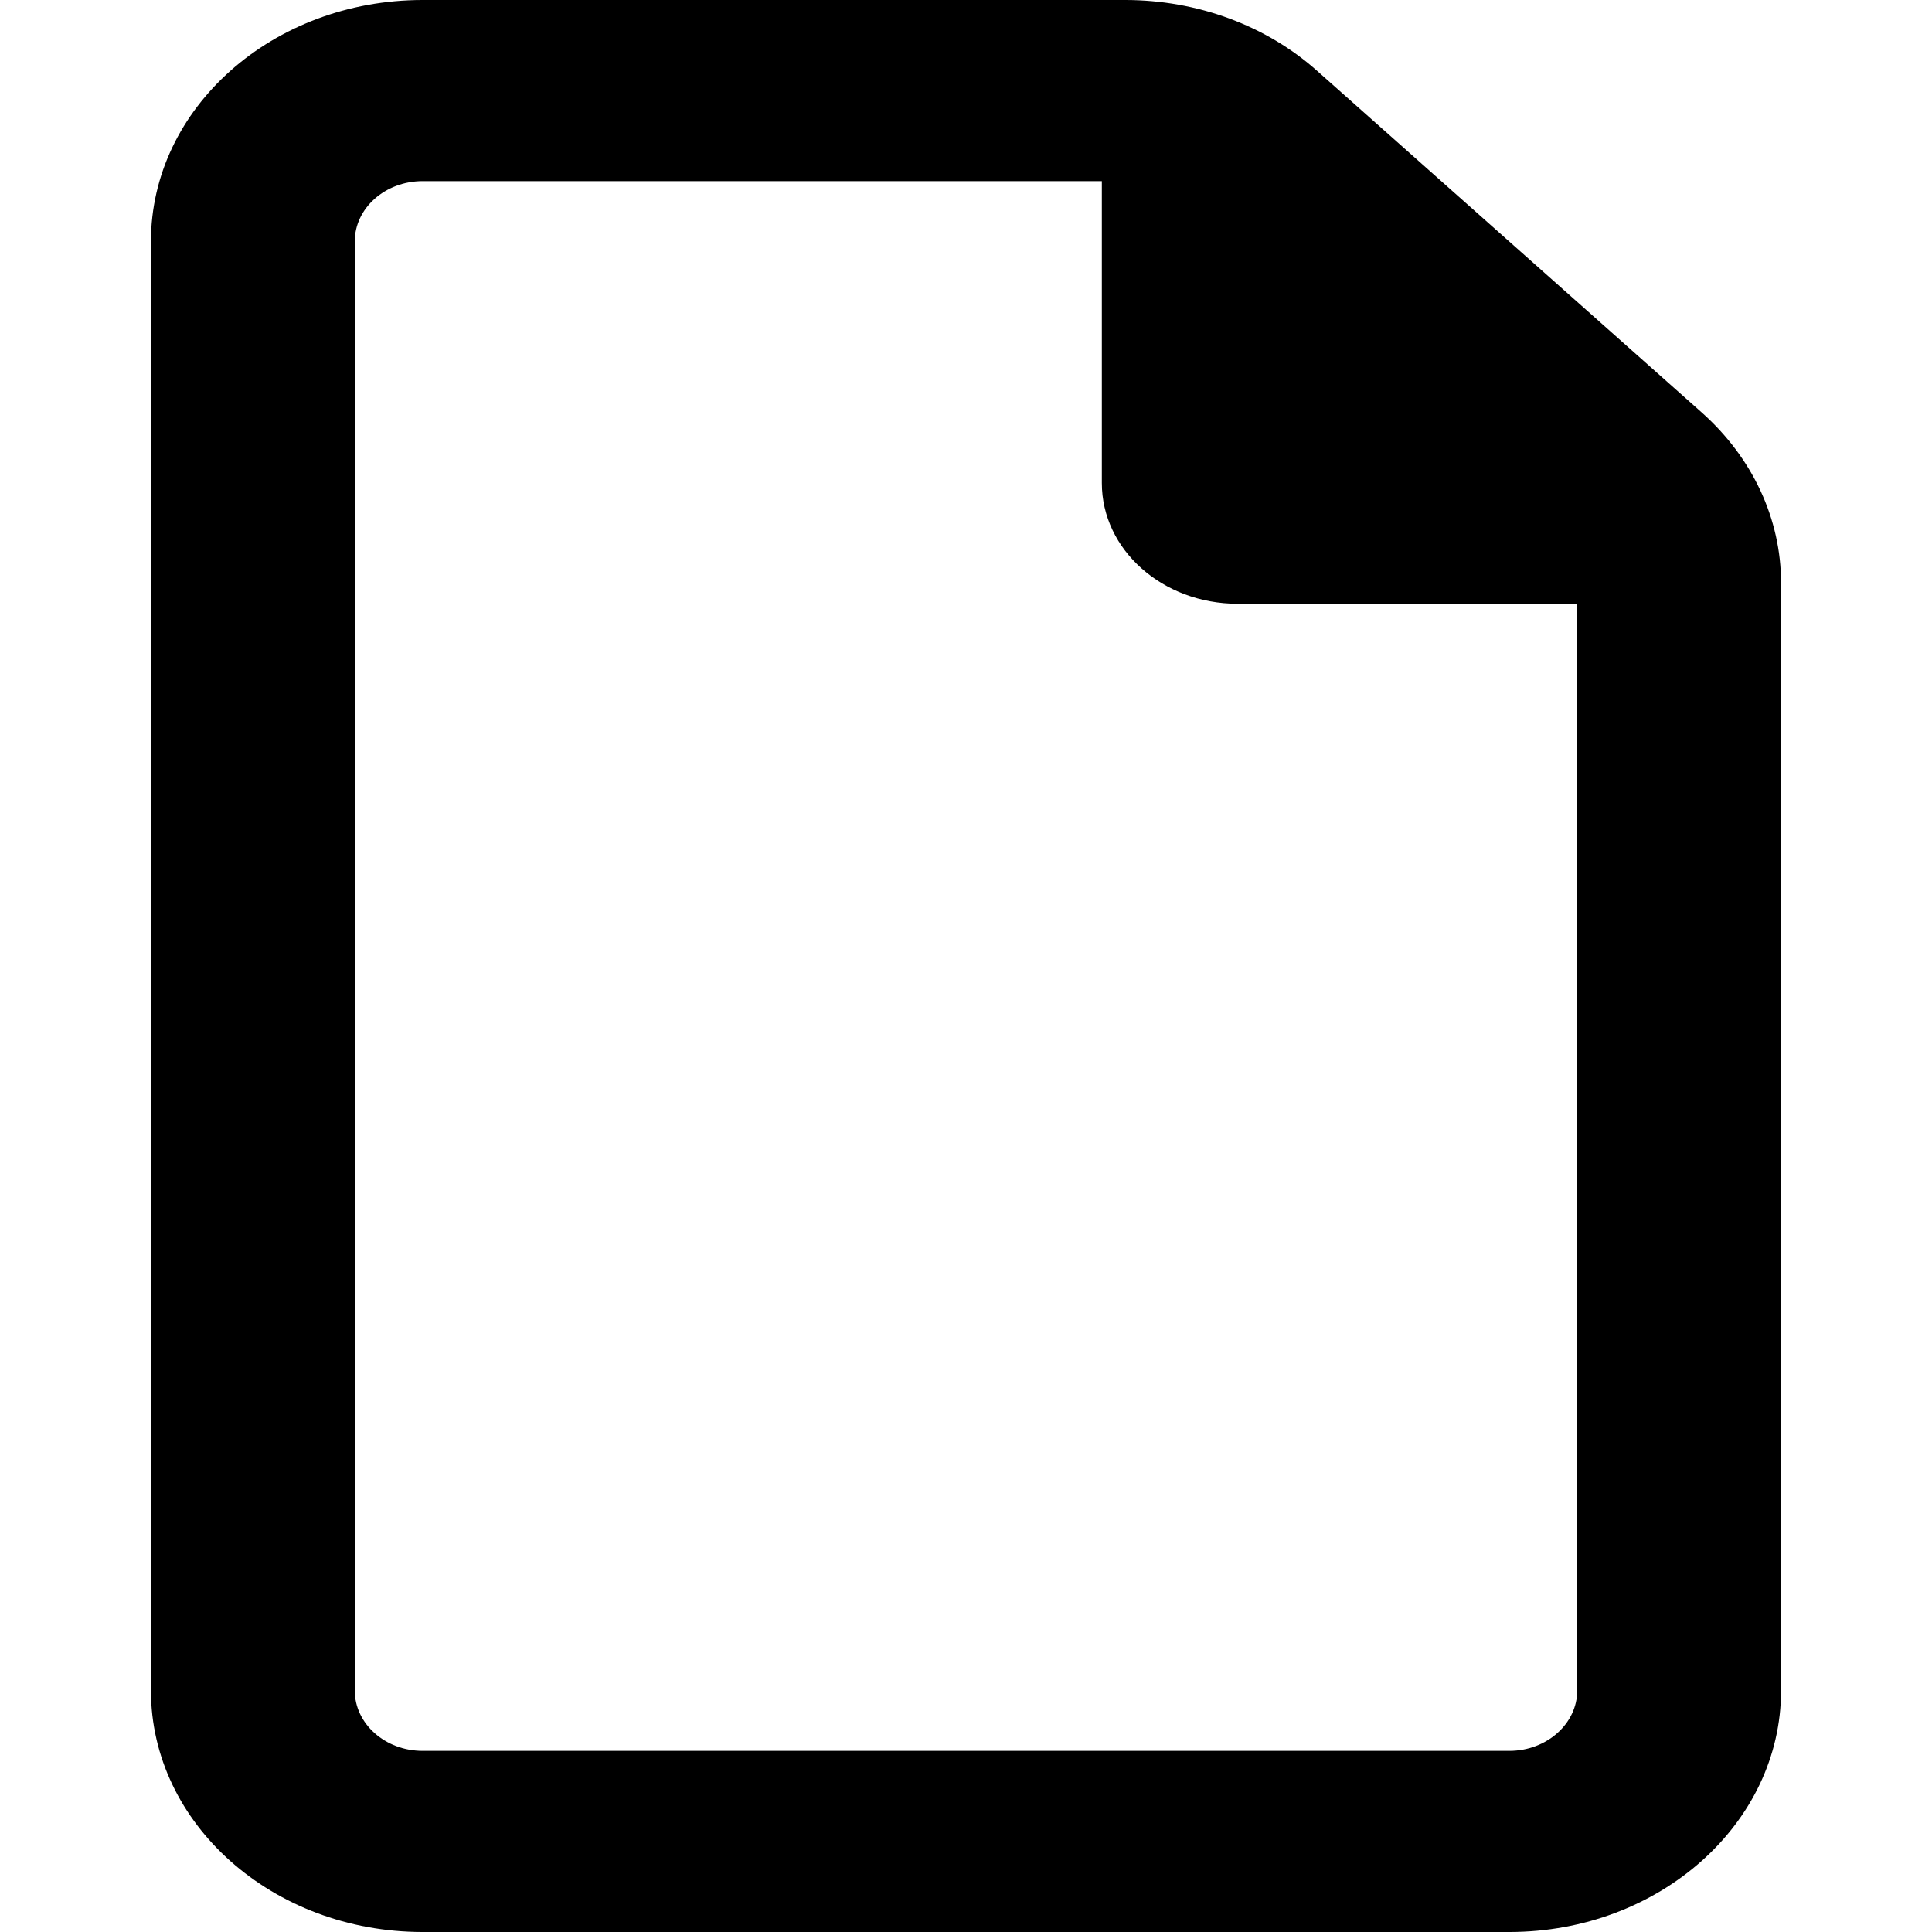
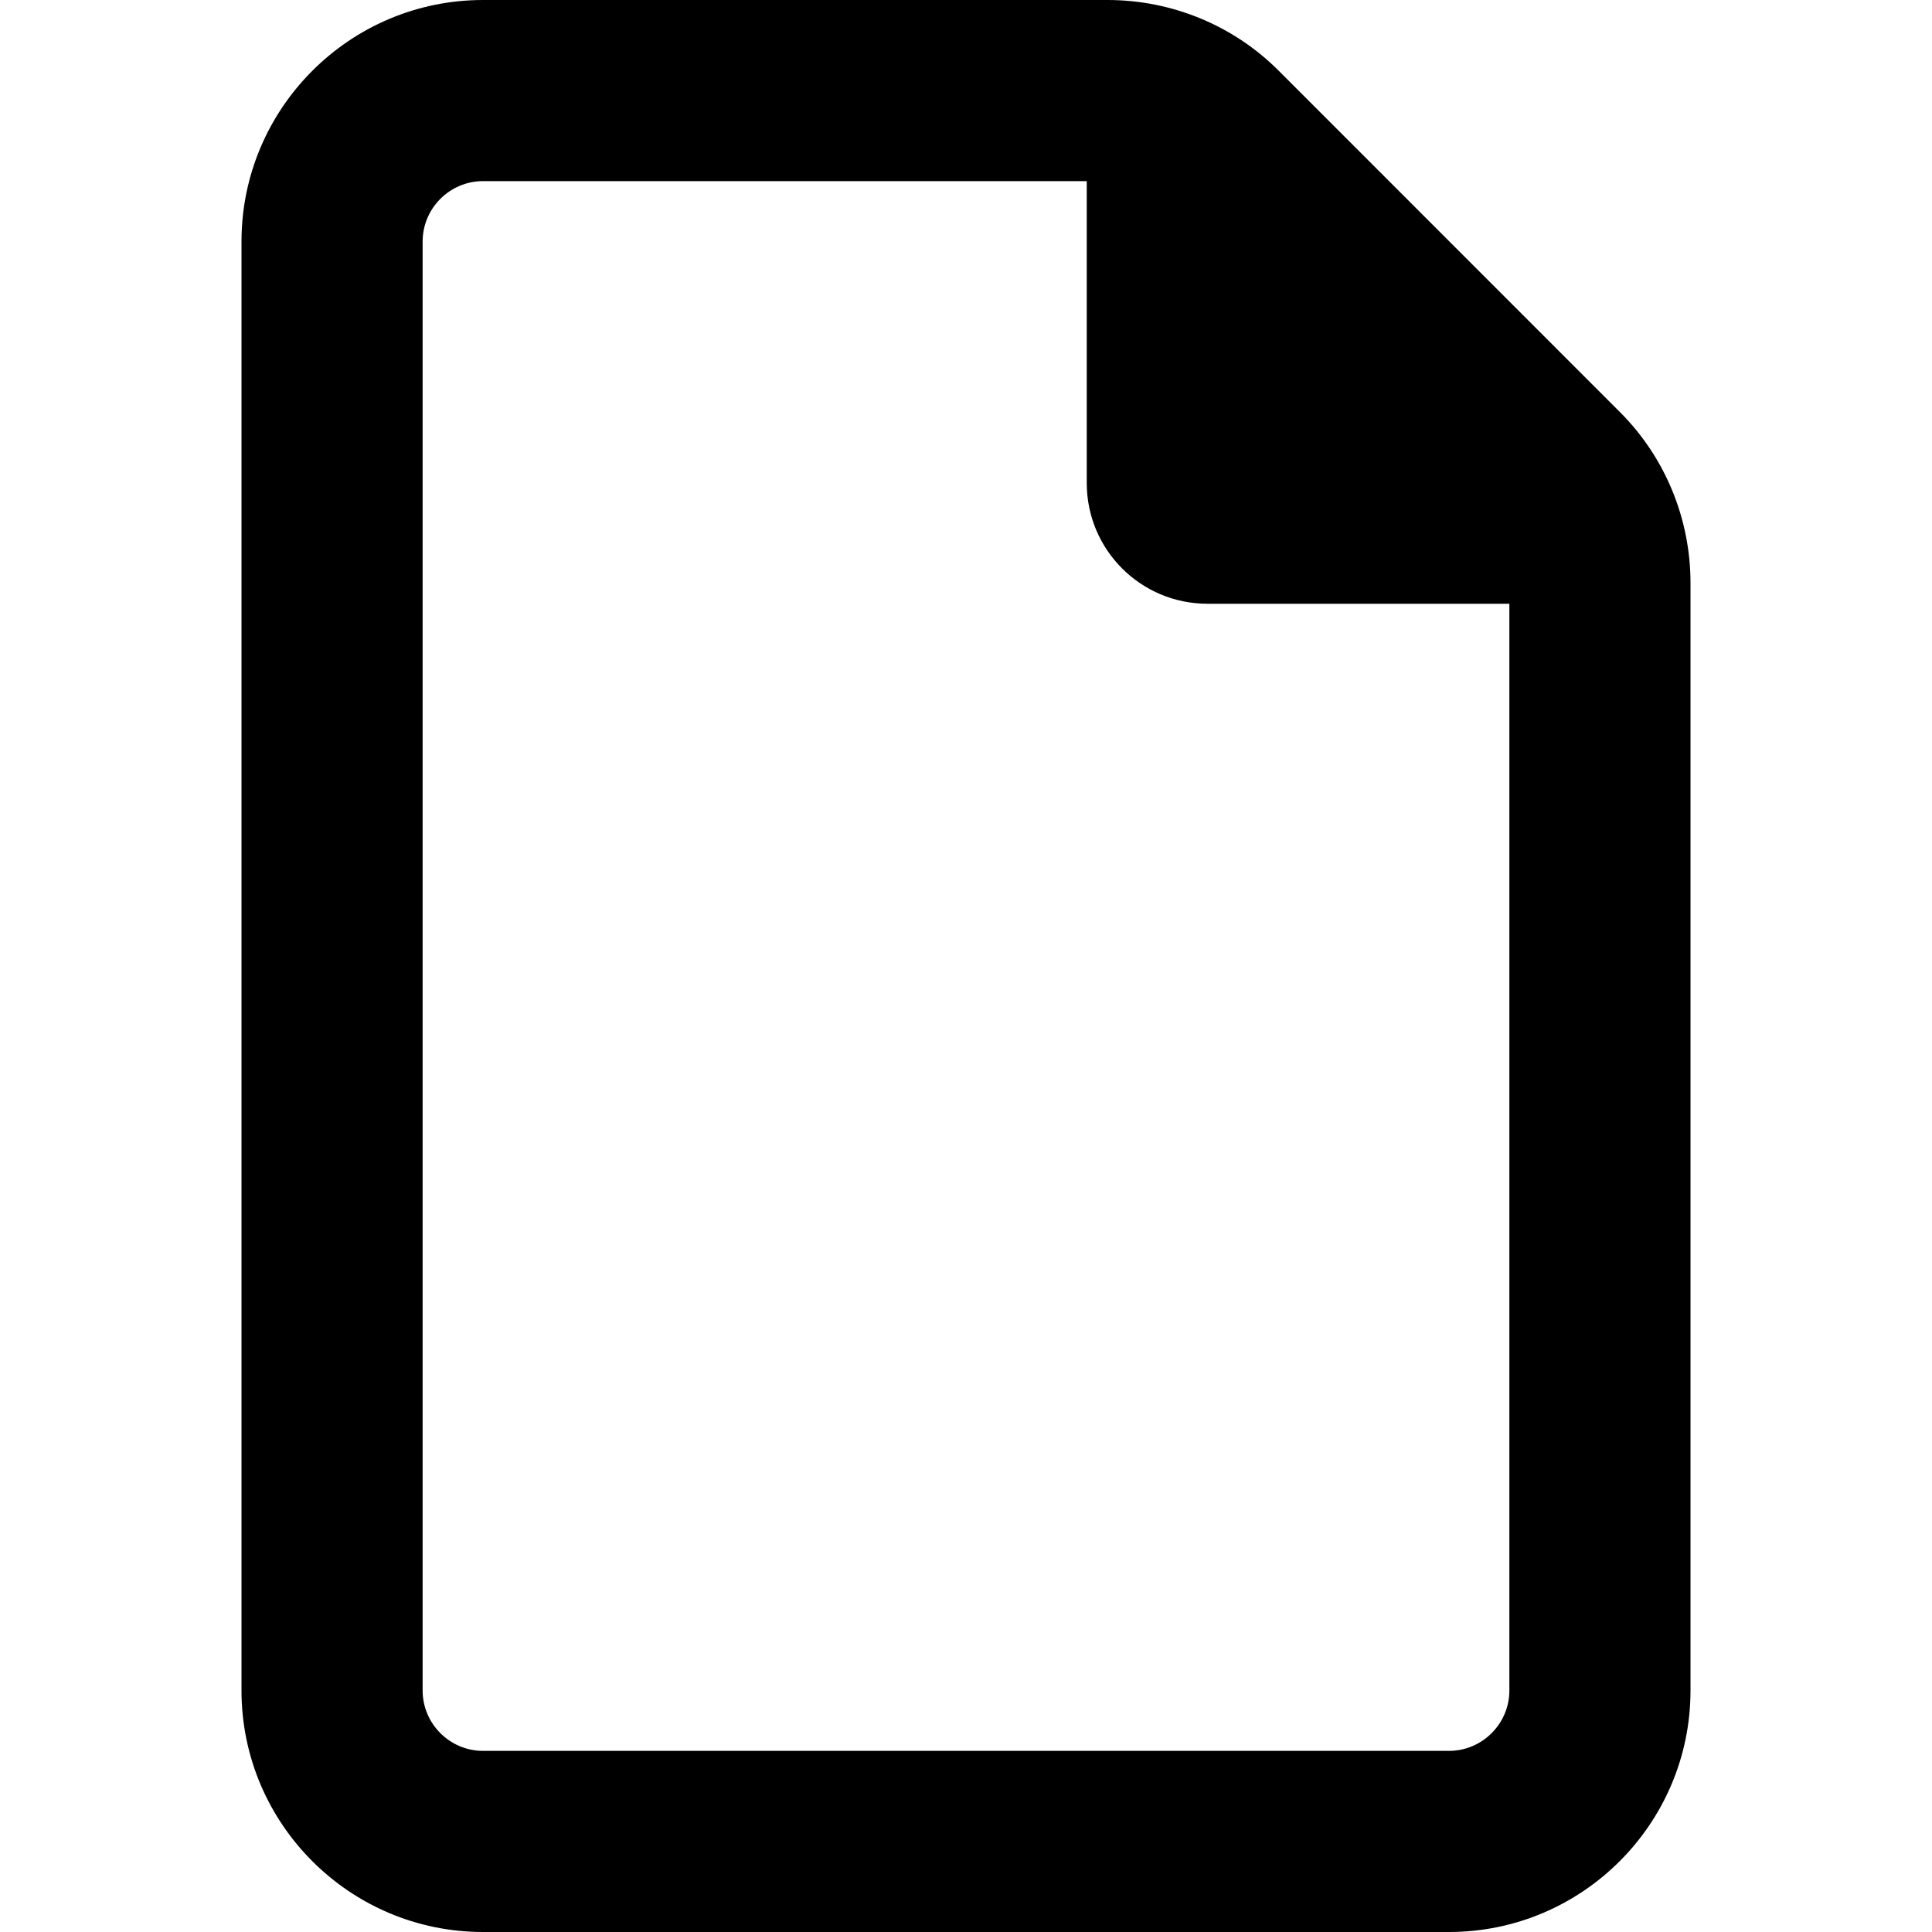
<svg xmlns="http://www.w3.org/2000/svg" viewBox="0 0 16 16">
-   <path d="M1.25 2C1.25 0.895 2.257 0 3.5 0H9.318C9.916 0 10.486 0.211 10.907 0.586L14.093 3.416C14.514 3.791 14.75 4.297 14.75 4.828V14C14.75 15.103 13.741 16 12.5 16H3.5C2.257 16 1.25 15.103 1.25 14V2ZM13.062 14V5H10.25C9.628 5 9.125 4.553 9.125 4V1.5H3.5C3.189 1.5 2.938 1.724 2.938 2V14C2.938 14.275 3.189 14.5 3.5 14.5H12.5C12.809 14.5 13.062 14.275 13.062 14Z" />
+   <path d="M12 14.5C12.275 14.5 12.5 14.275 12.5 14V5H10C9.447 5 9 4.553 9 4V1.5H4C3.725 1.5 3.5 1.725 3.5 2V14C3.5 14.275 3.725 14.5 4 14.5H12ZM2 2C2 0.897 2.897 0 4 0H9.172C9.703 0 10.213 0.209 10.588 0.584L13.416 3.413C13.791 3.788 14 4.297 14 4.828V14C14 15.103 13.103 16 12 16H4C2.897 16 2 15.103 2 14V2Z" />
</svg>
